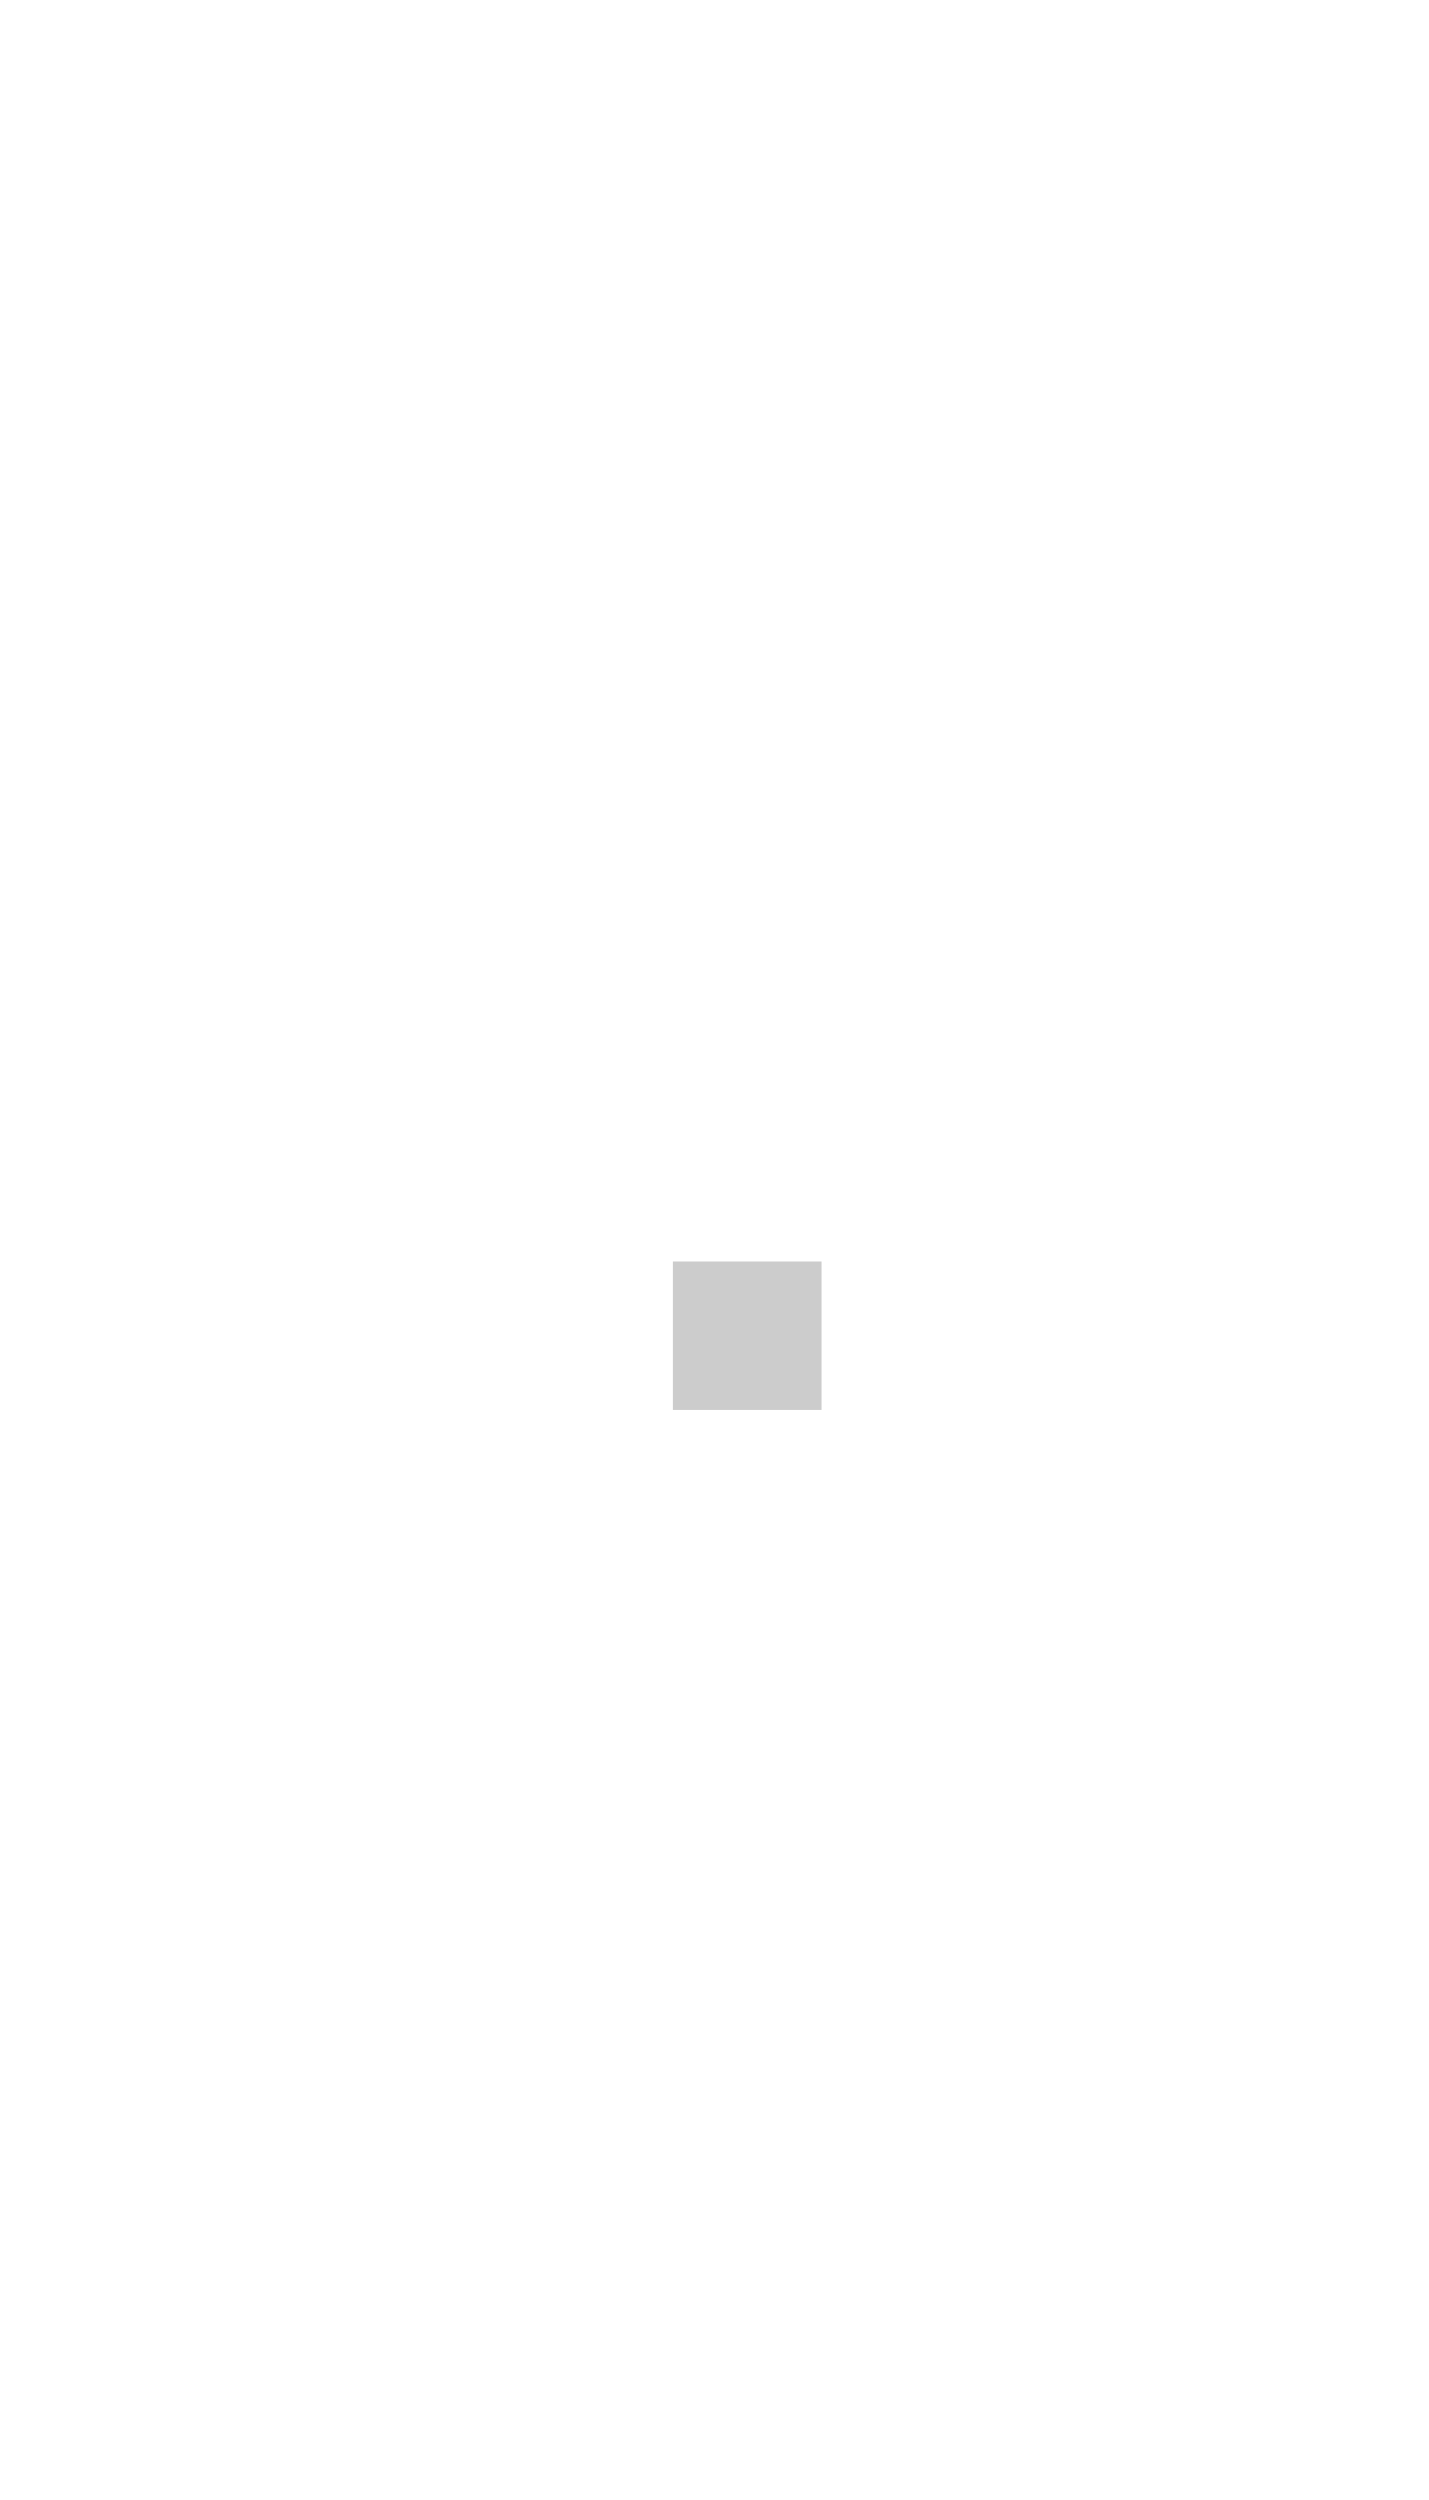
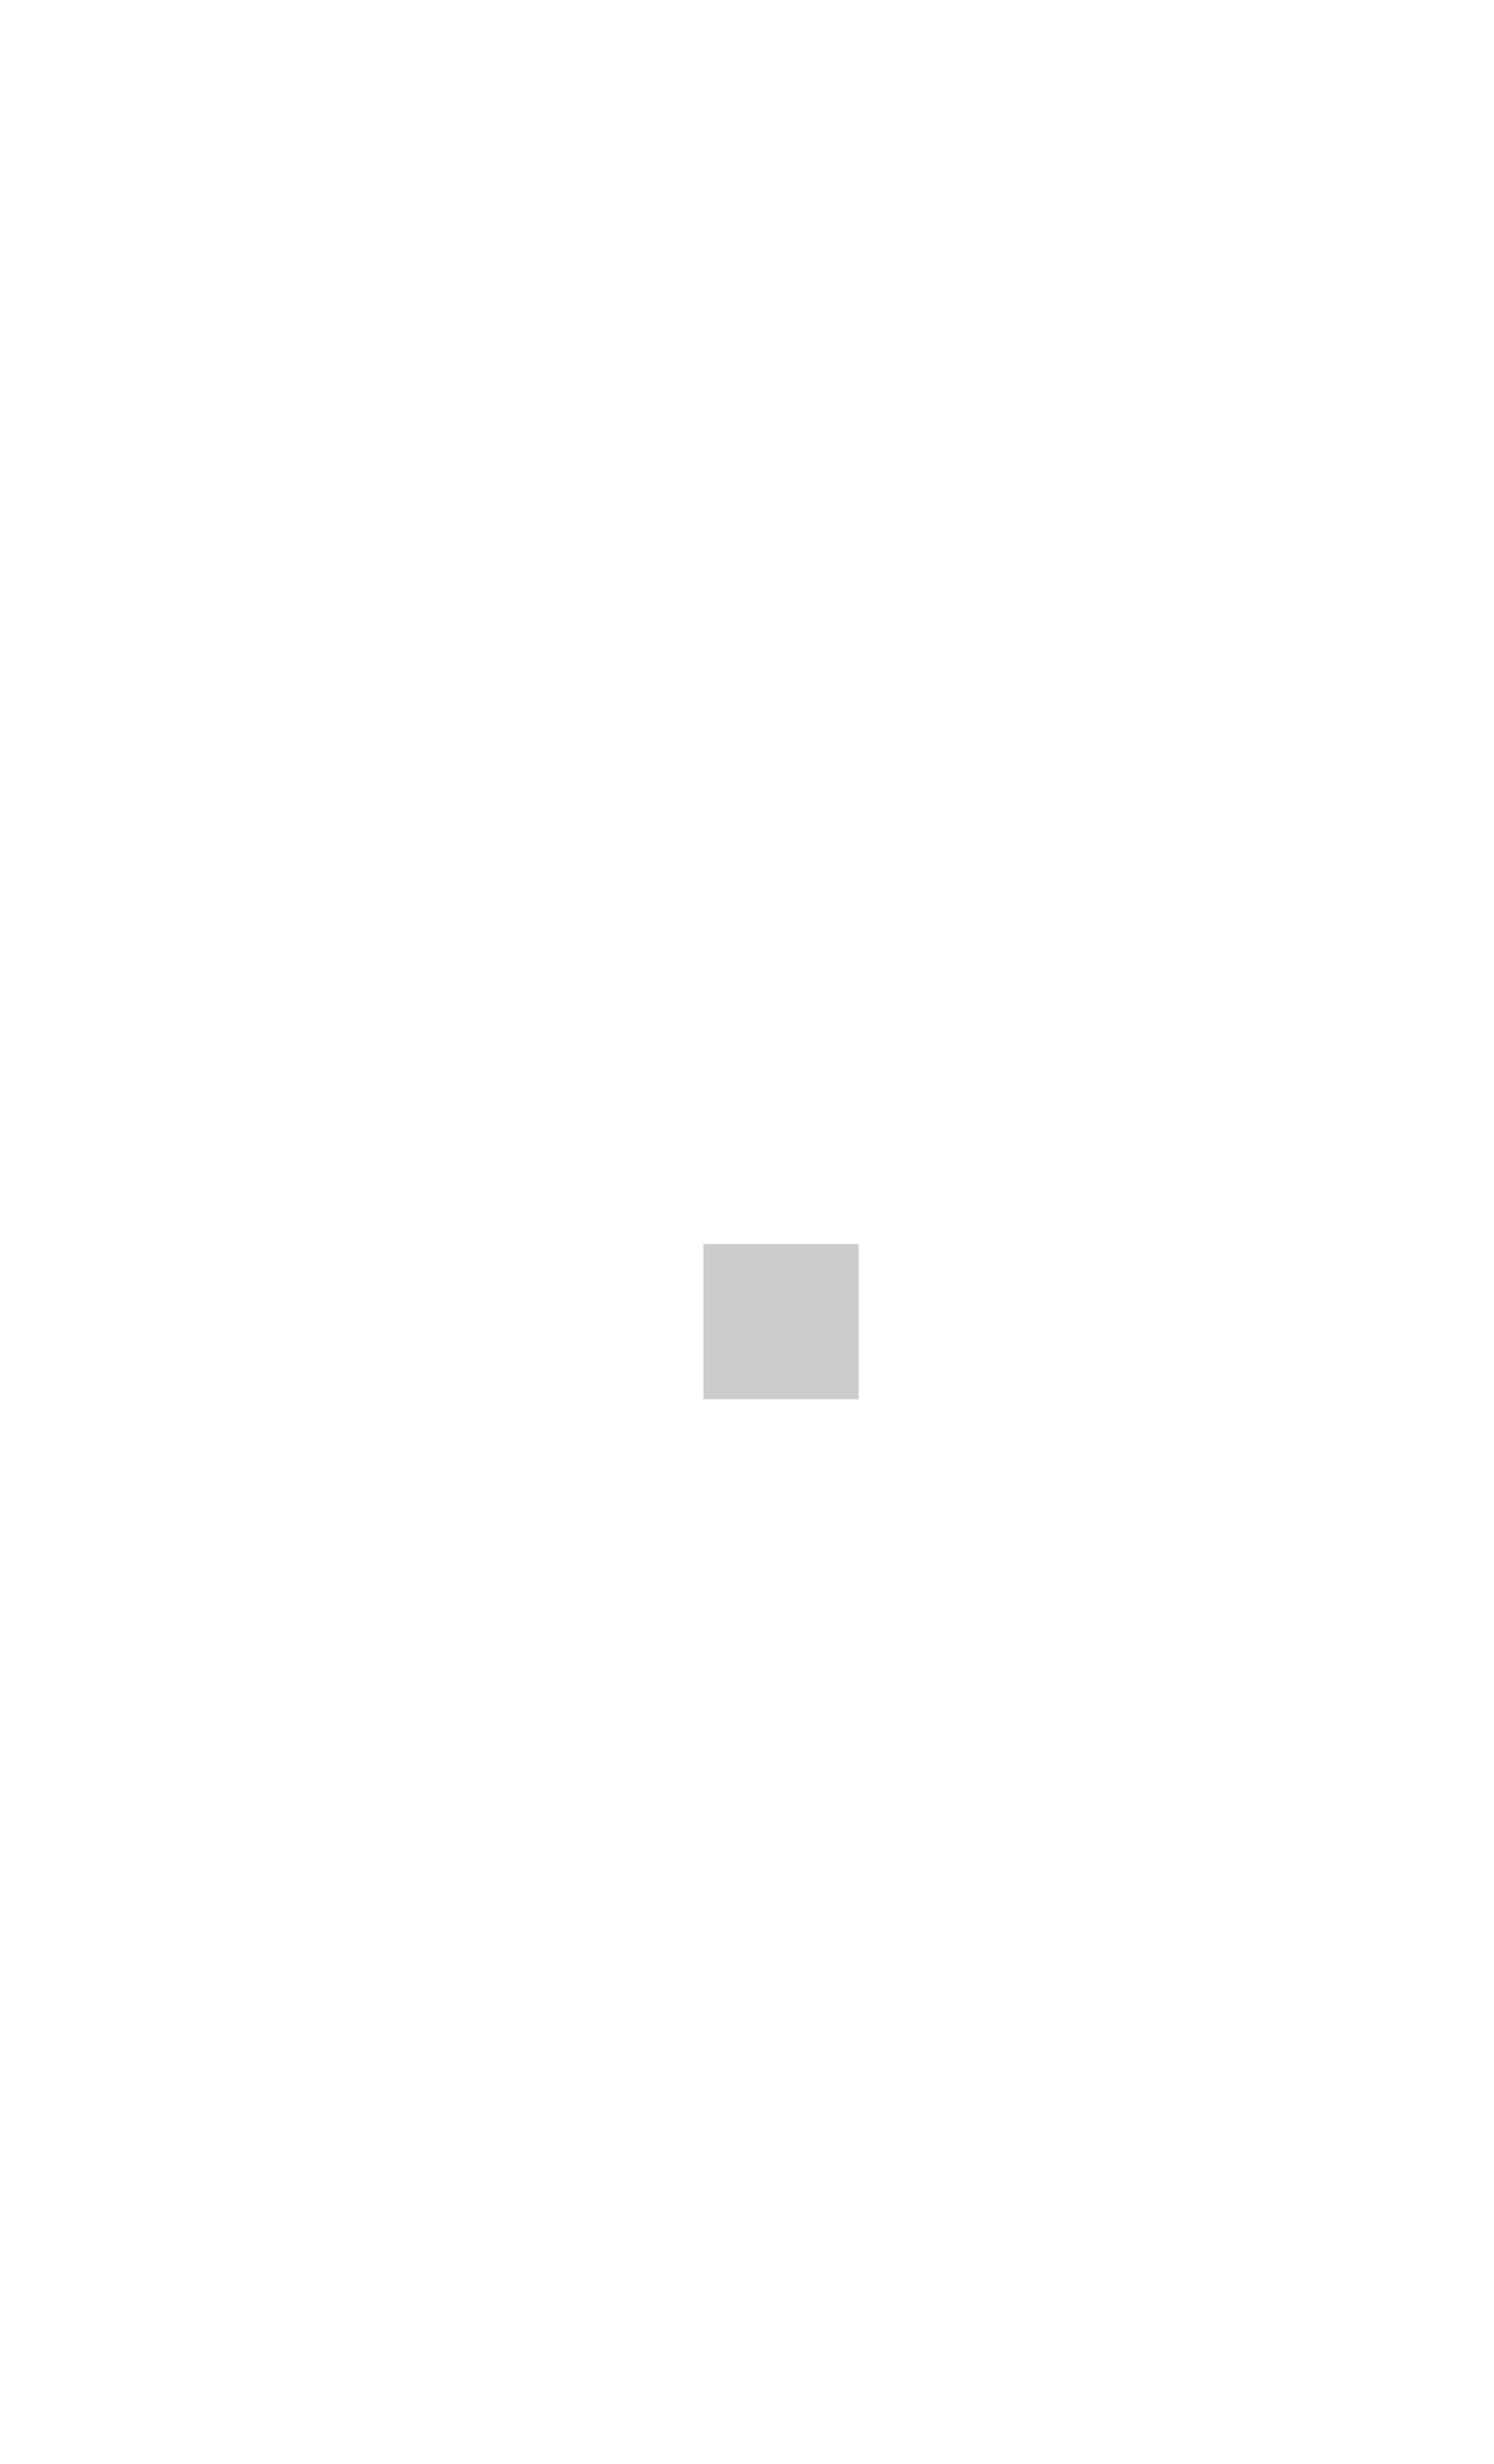
- <svg xmlns="http://www.w3.org/2000/svg" viewBox="-50 -88 100 175">
+ <svg xmlns="http://www.w3.org/2000/svg" viewBox="-50 -83 100 165">
  <style>
    .symbol {
      fill: #cccccc;
      text-anchor: middle;
      dominant-baseline: middle;
      font-family: Helvetica, Arial, sans-serif;
    }
  </style>
  <text cx="50%" cy="50%" font-size="100" class="symbol">·</text>
</svg>
